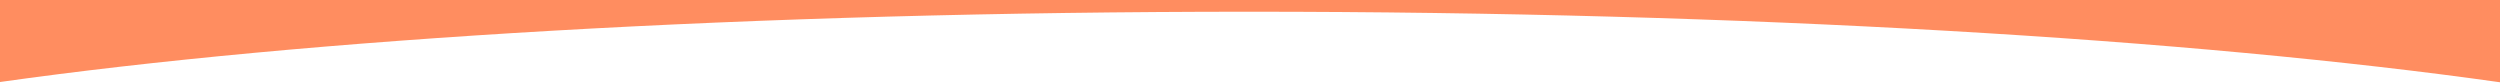
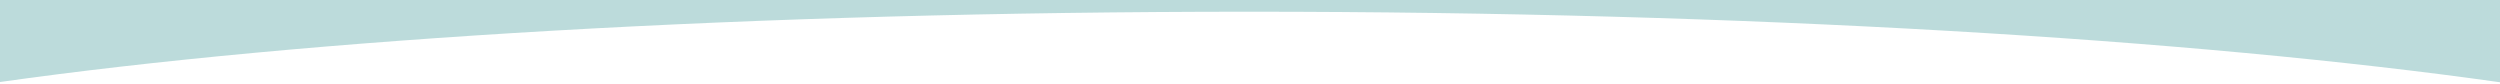
<svg xmlns="http://www.w3.org/2000/svg" width="1280" height="43" viewBox="0 0 1280 43" fill="none">
-   <path fill-rule="evenodd" clip-rule="evenodd" d="M1280 0H0V41.988C156.611 19.911 385.09 6 639.53 6C894.48 6 1123.36 19.967 1280 42.121V0Z" fill="rgb(255, 141, 96)" />
+   <path fill-rule="evenodd" clip-rule="evenodd" d="M1280 0H0V41.988C156.611 19.911 385.09 6 639.53 6C894.48 6 1123.36 19.967 1280 42.121V0Z" fill="rgb(188, 219, 219)" />
</svg>
